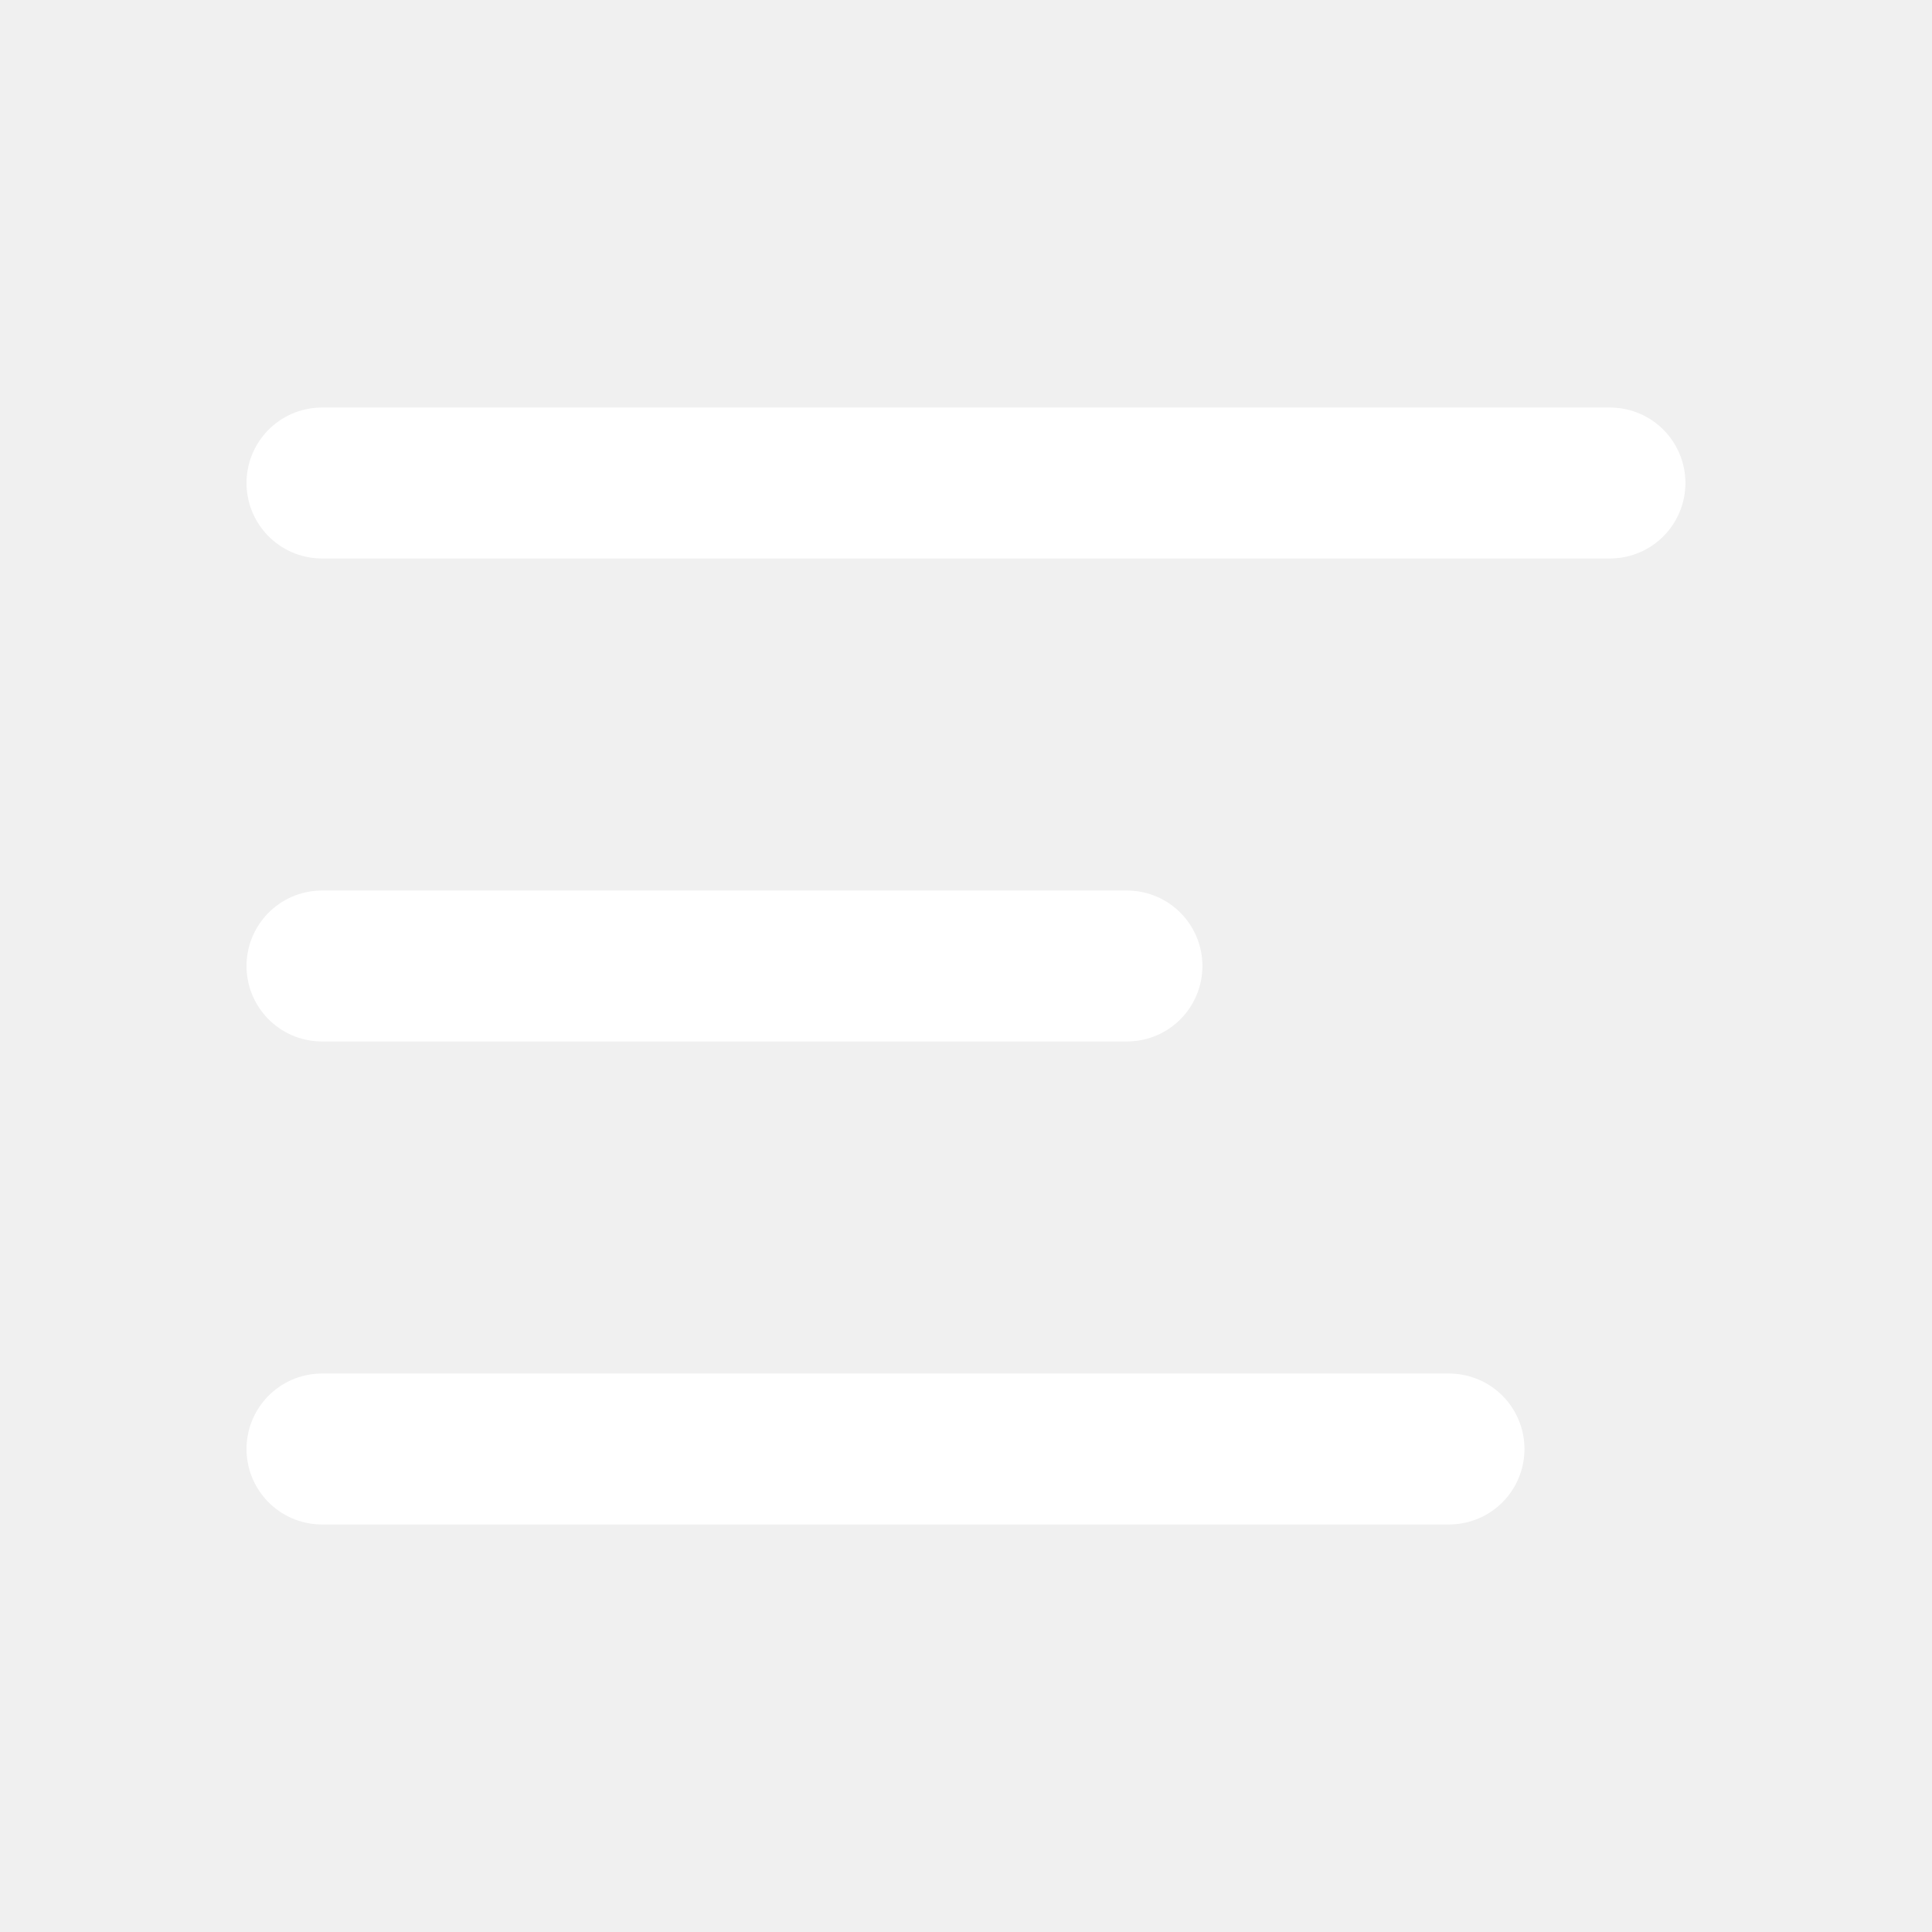
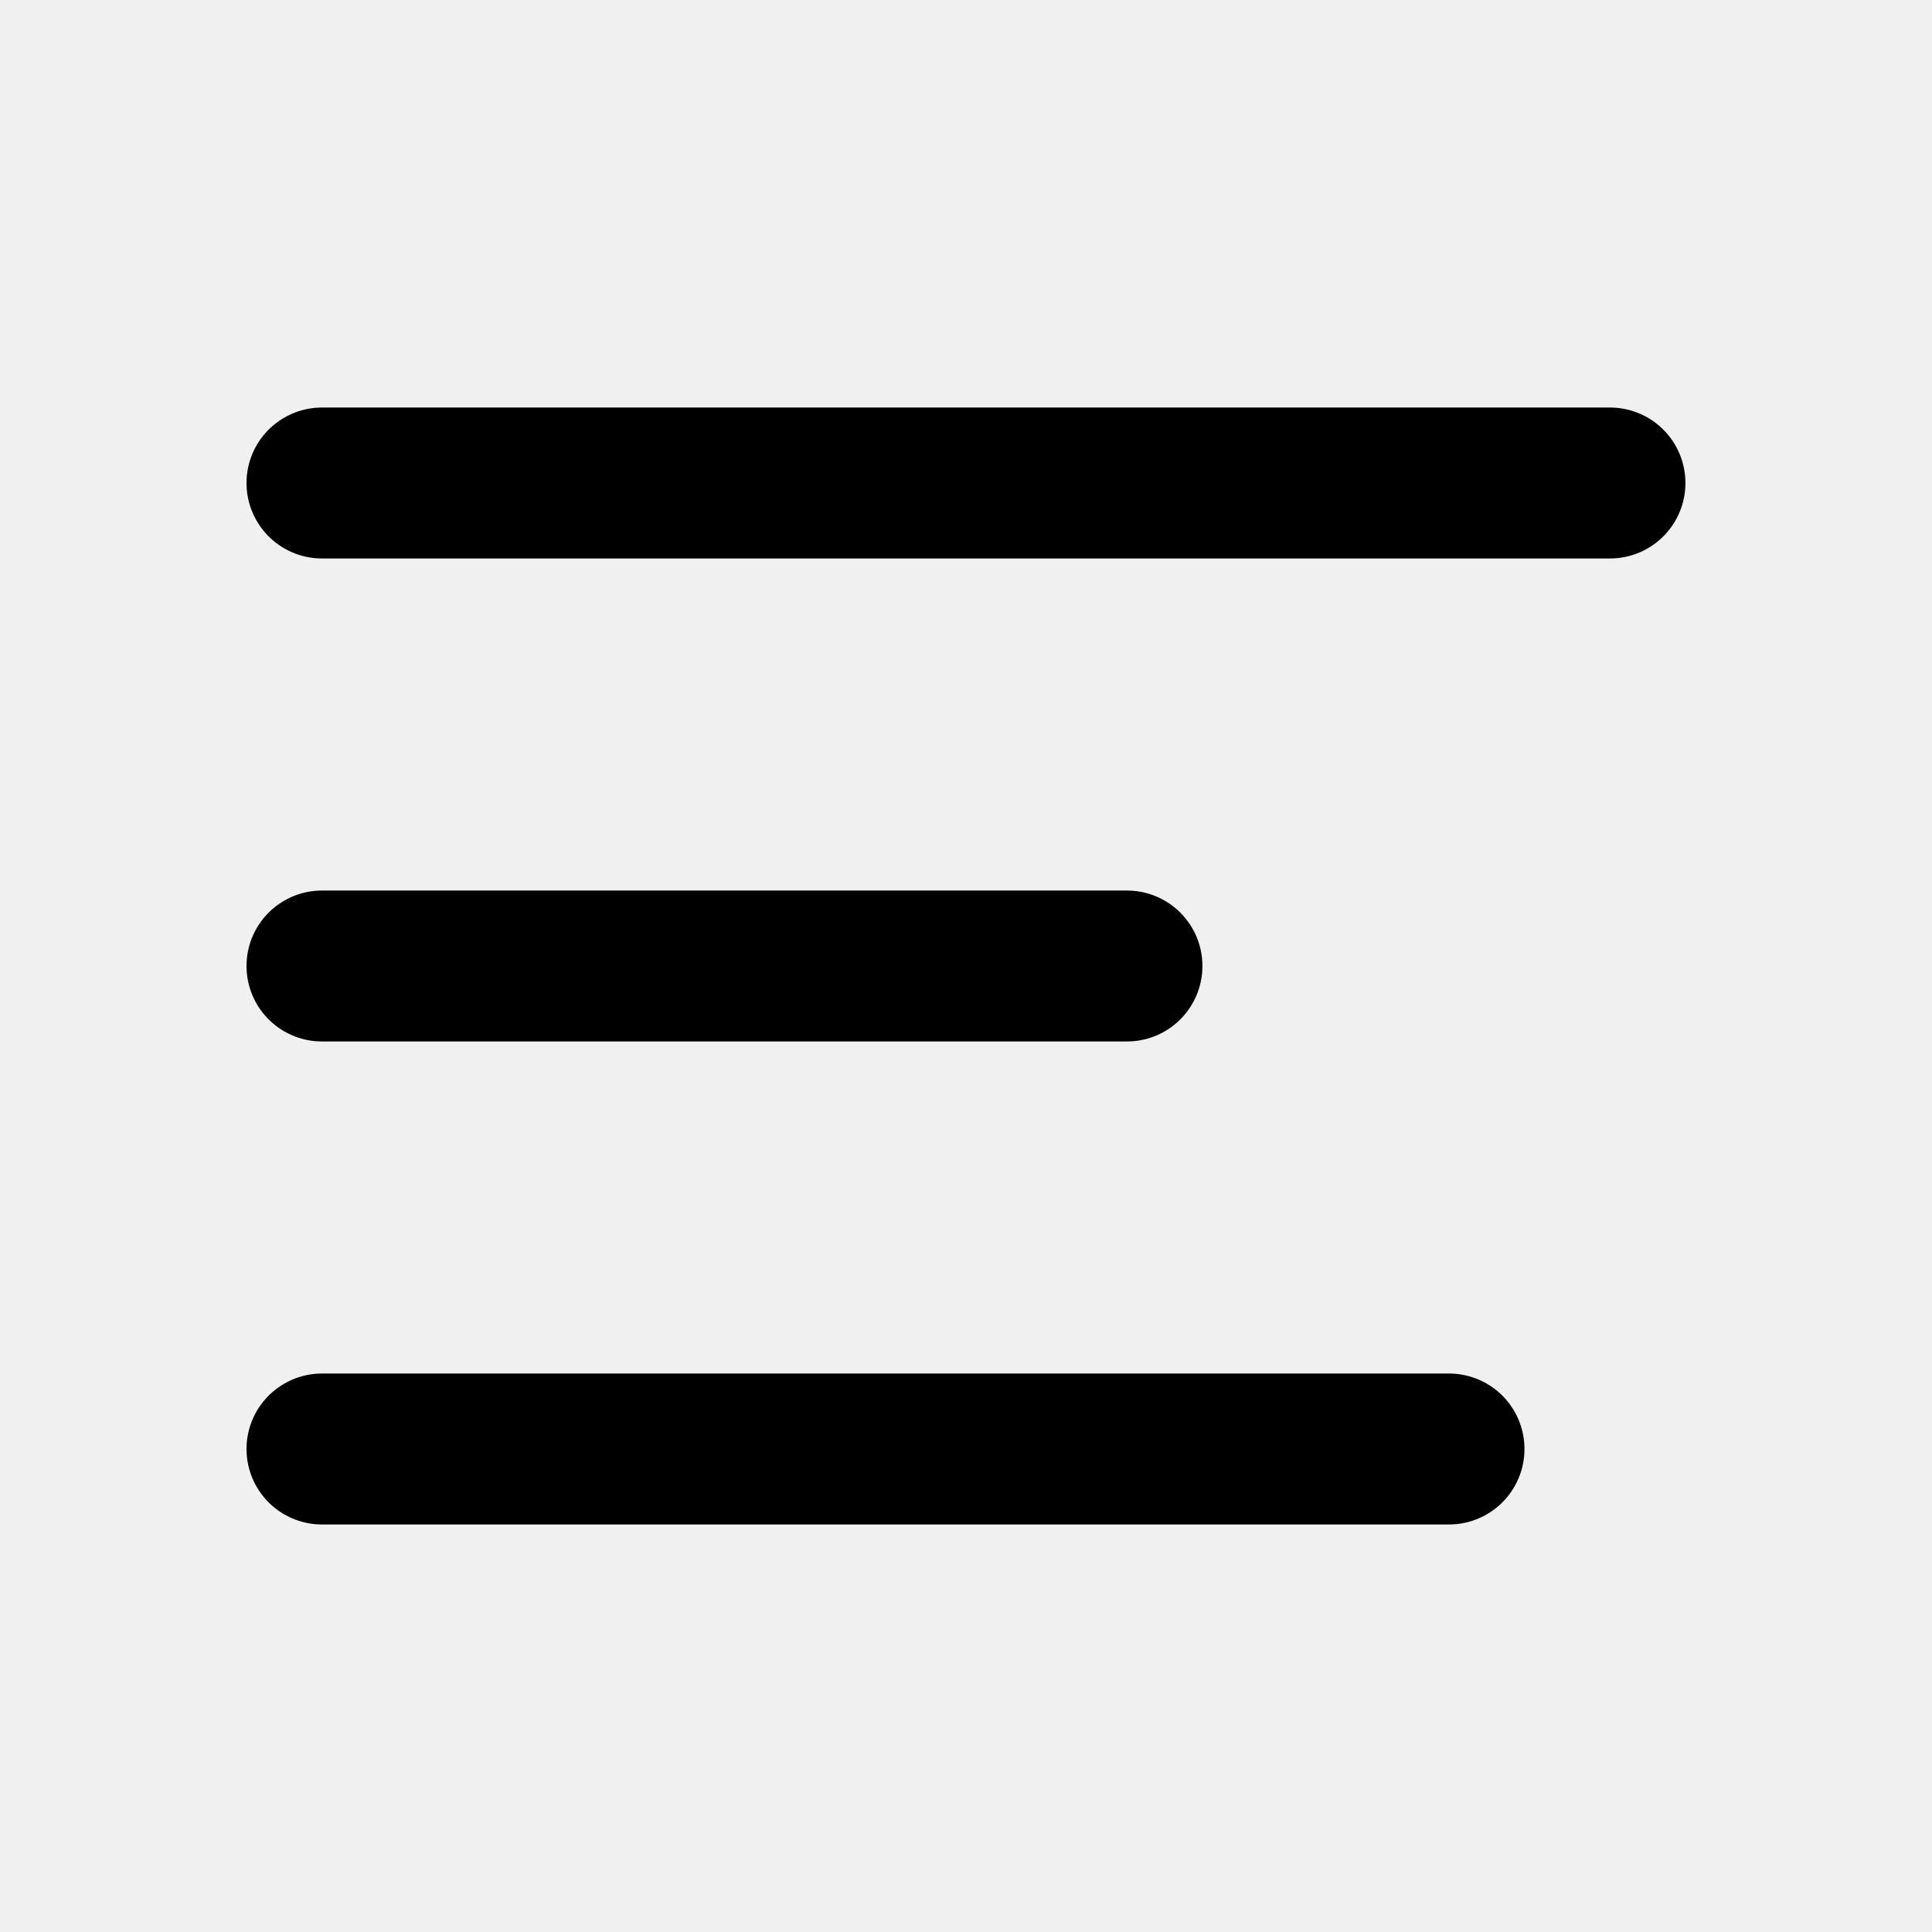
<svg xmlns="http://www.w3.org/2000/svg" width="32" height="32" viewBox="0 0 32 32" fill="none">
-   <path d="M5.333 8H26.666" stroke="white" stroke-width="2.5" stroke-linecap="round" stroke-linejoin="round" />
-   <path d="M5.333 16H18.666" stroke="white" stroke-width="2.5" stroke-linecap="round" stroke-linejoin="round" />
-   <path d="M5.333 24H24" stroke="white" stroke-width="2.5" stroke-linecap="round" stroke-linejoin="round" />
+   <path d="M5.333 8H26.666" stroke="currentColor" stroke-width="2.5" stroke-linecap="round" stroke-linejoin="round" />
+   <path d="M5.333 16H18.666" stroke="currentColor" stroke-width="2.5" stroke-linecap="round" stroke-linejoin="round" />
+   <path d="M5.333 24H24" stroke="currentColor" stroke-width="2.5" stroke-linecap="round" stroke-linejoin="round" />
</svg>
